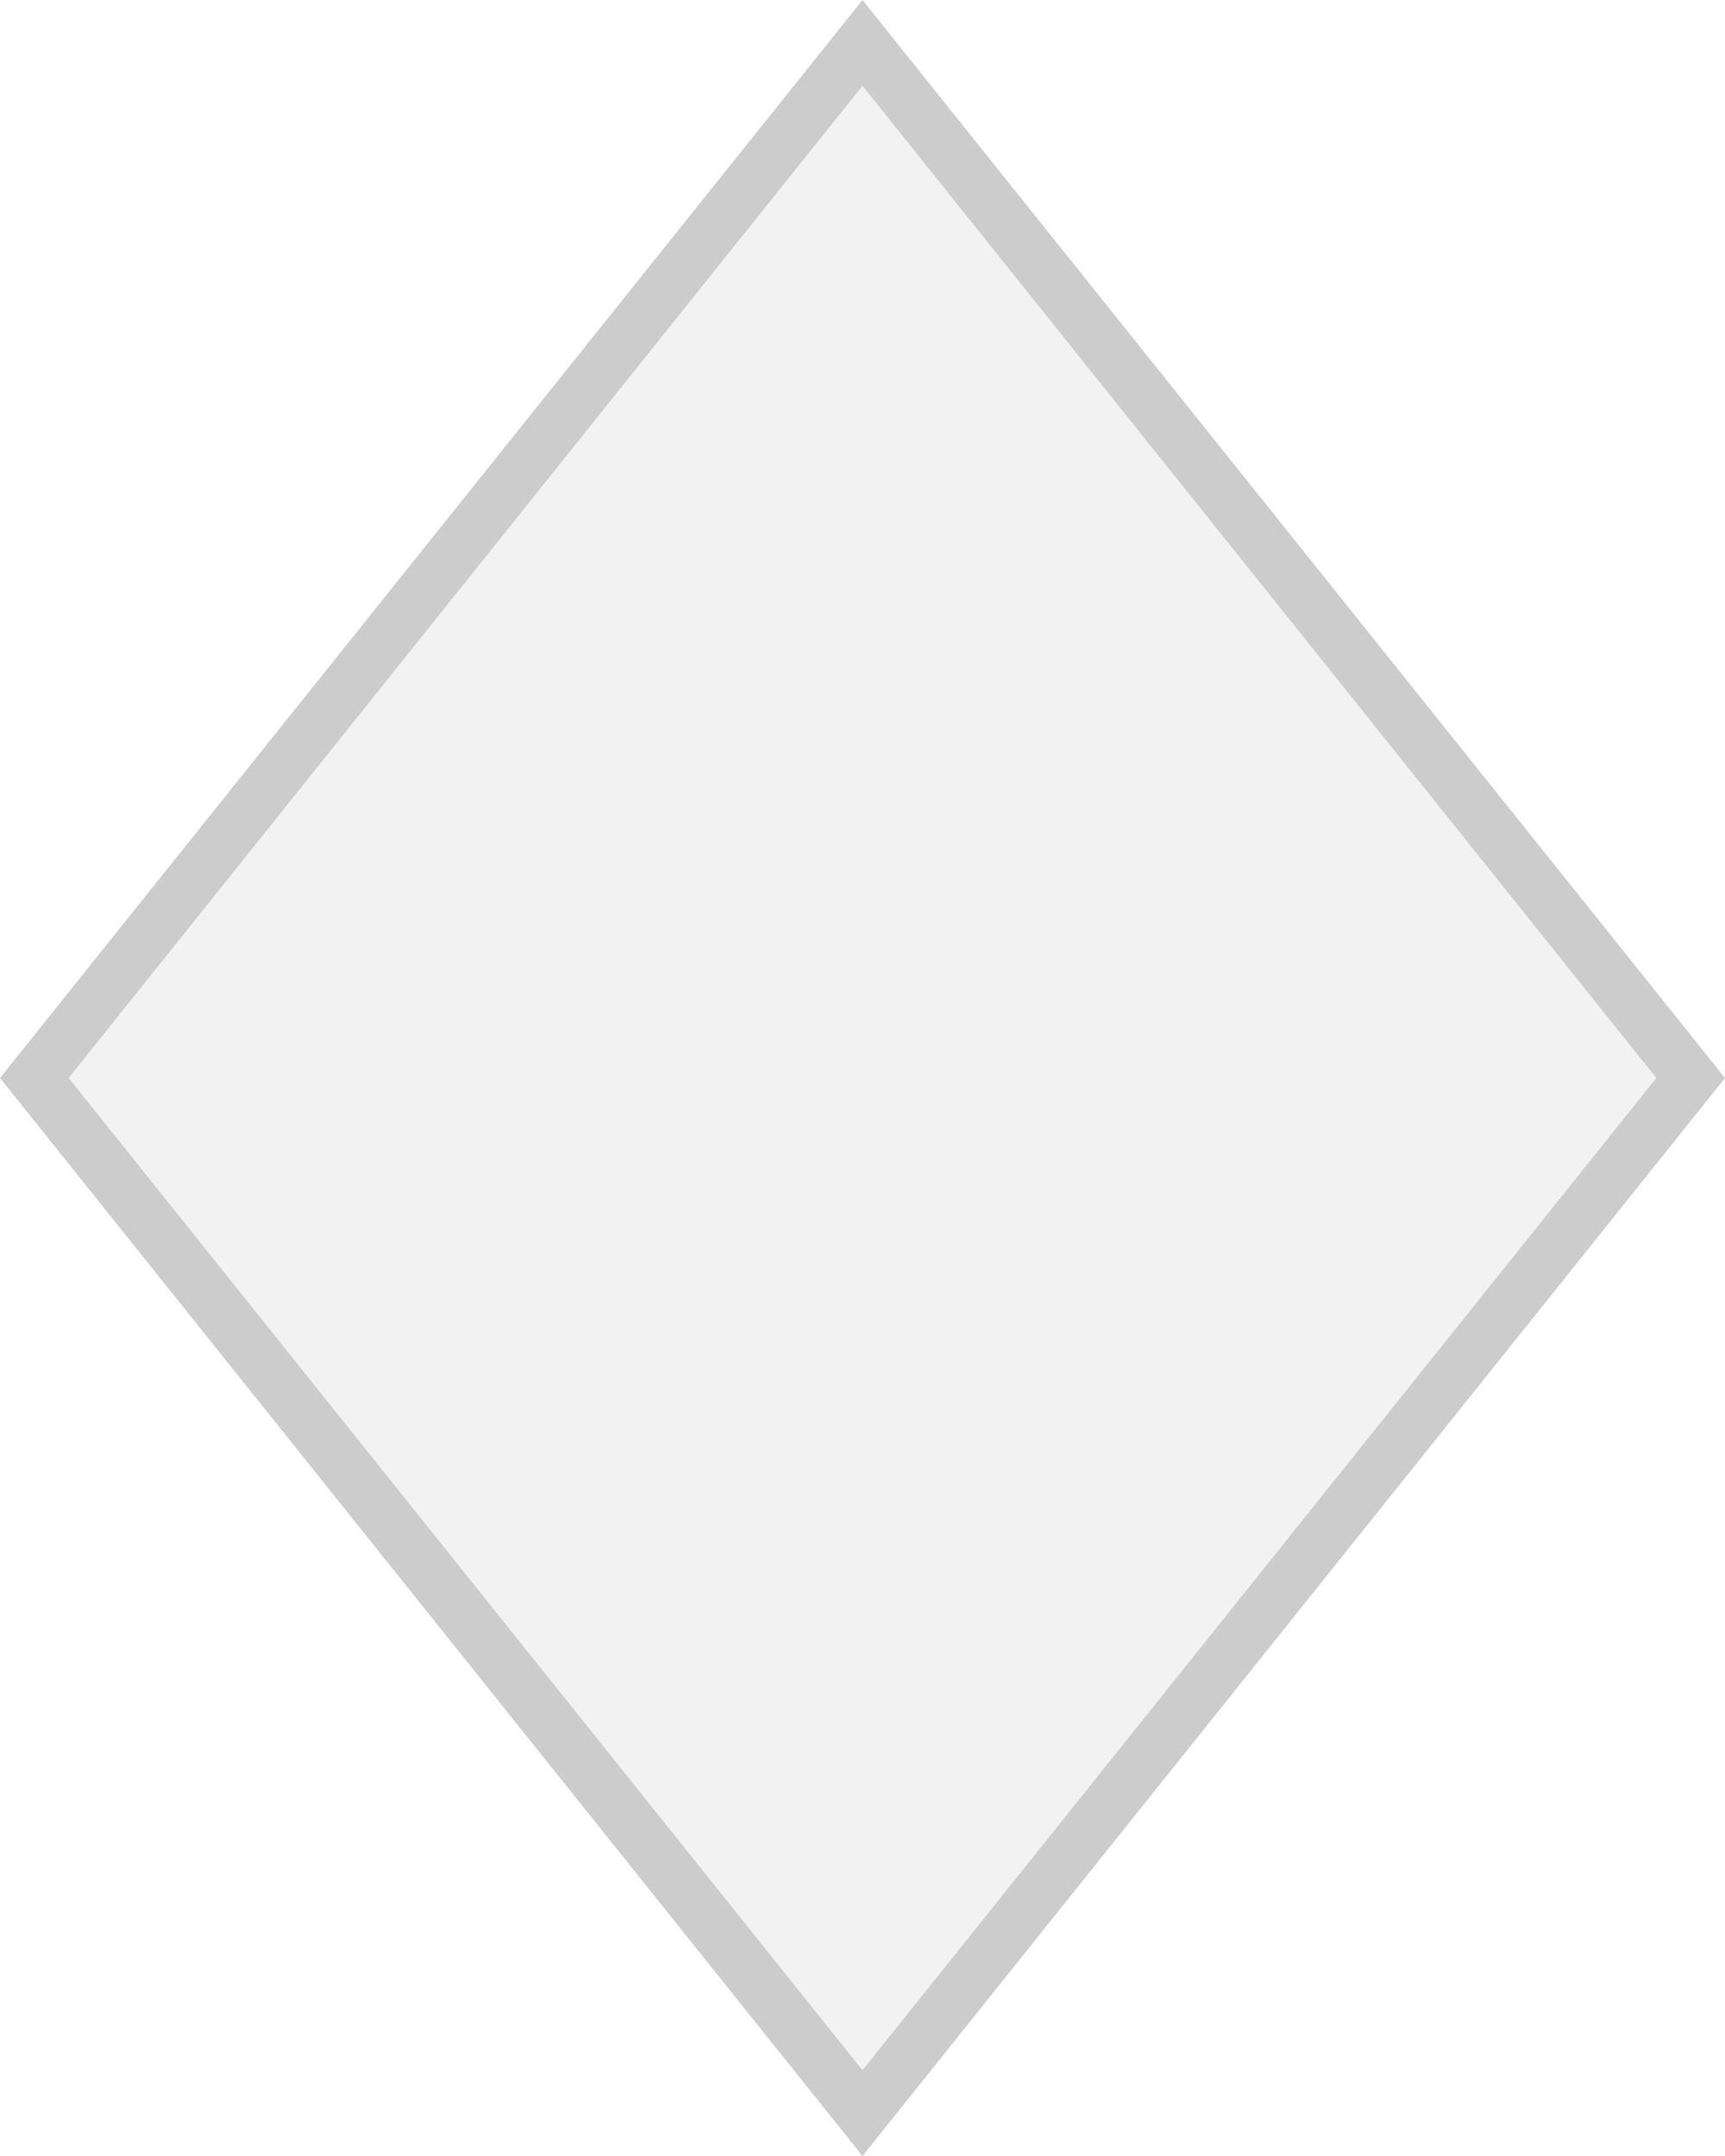
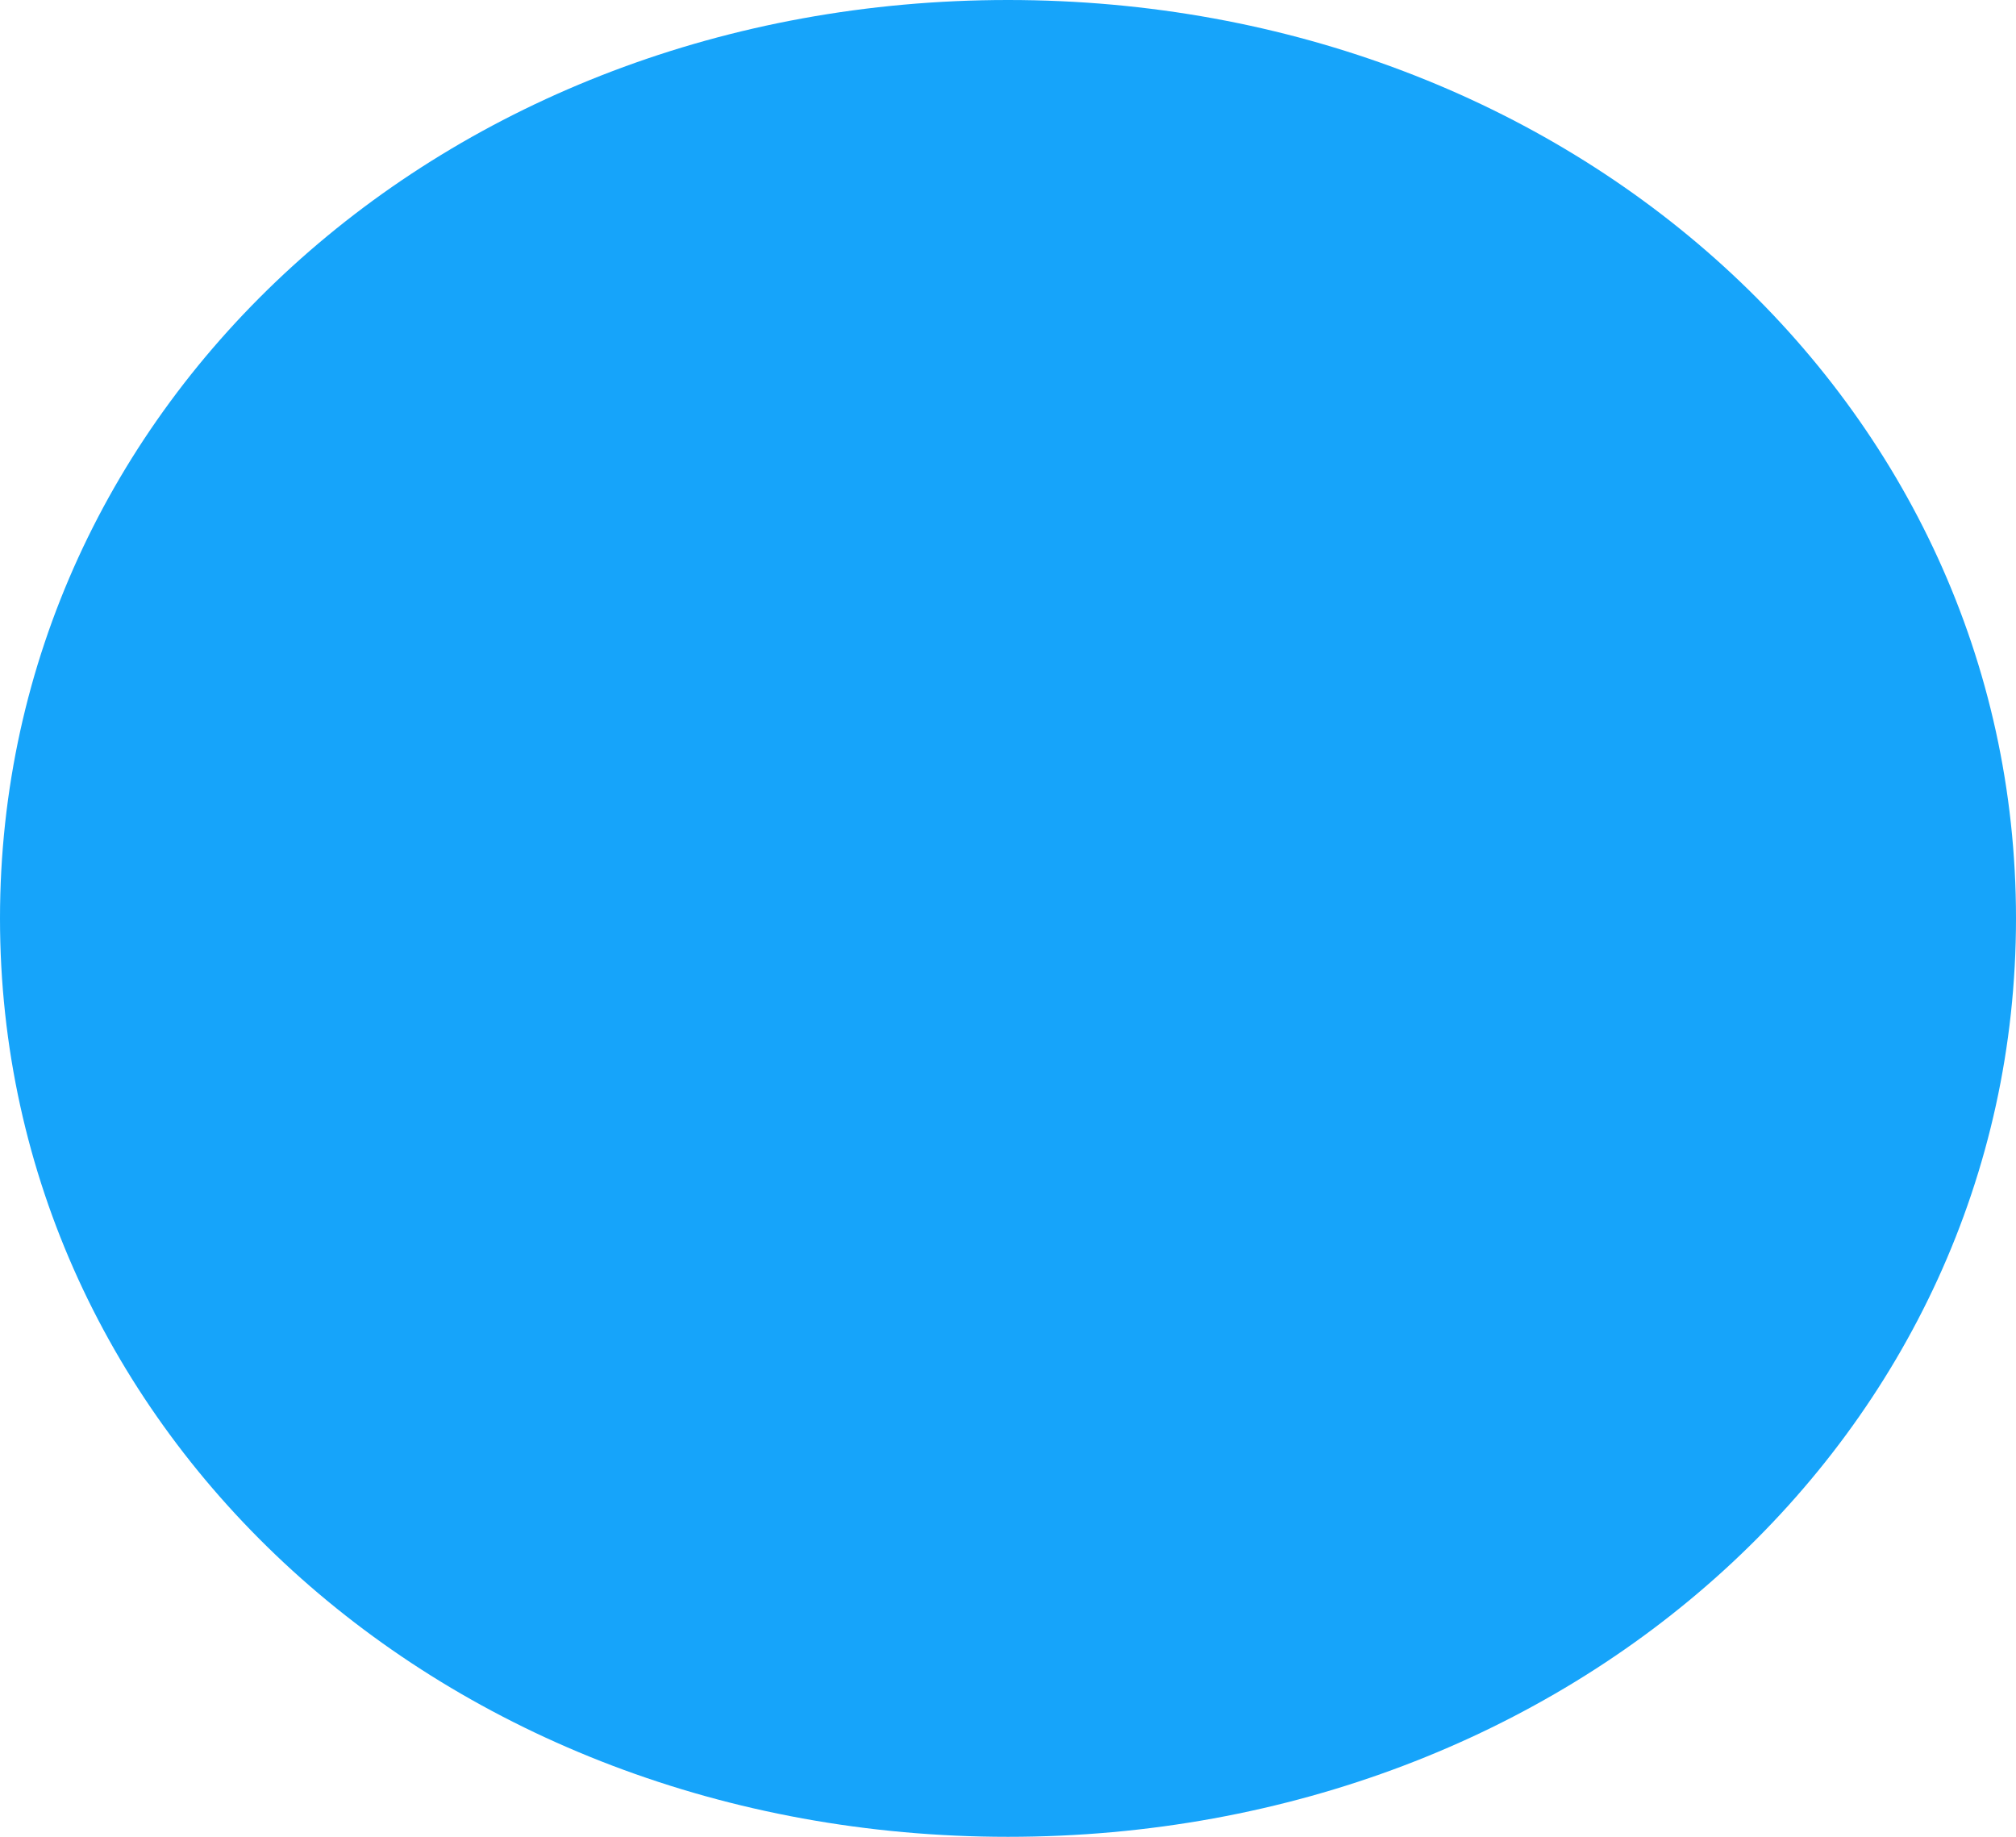
- <svg xmlns="http://www.w3.org/2000/svg" version="1.1" width="32px" height="40px">
-   <g transform="matrix(1 0 0 1 -730 -7 )">
-     <path d="M 746 46.205  L 730.636 27  L 746 7.795  L 761.364 27  L 746 46.205  Z " fill-rule="nonzero" fill="#f2f2f2" stroke="none" />
-     <path d="M 746 47  L 730 27  L 746 7  L 762 27  L 746 47  Z M 731.273 27  L 746 45.409  L 760.727 27  L 746 8.591  L 731.273 27  Z " fill-rule="nonzero" fill="#cccccc" stroke="none" />
+ <svg xmlns="http://www.w3.org/2000/svg" version="1.1" width="45px" height="41px">
+   <g transform="matrix(1 0 0 1 -996 -7 )">
+     <path d="M 1018.5 7  C 1031.1 7  1041 16.02  1041 27.5  C 1041 38.98  1031.1 48  1018.5 48  C 1005.9 48  996 38.98  996 27.5  C 996 16.02  1005.9 7  1018.5 7  Z " fill-rule="nonzero" fill="#16a4fa" stroke="none" />
  </g>
</svg>
